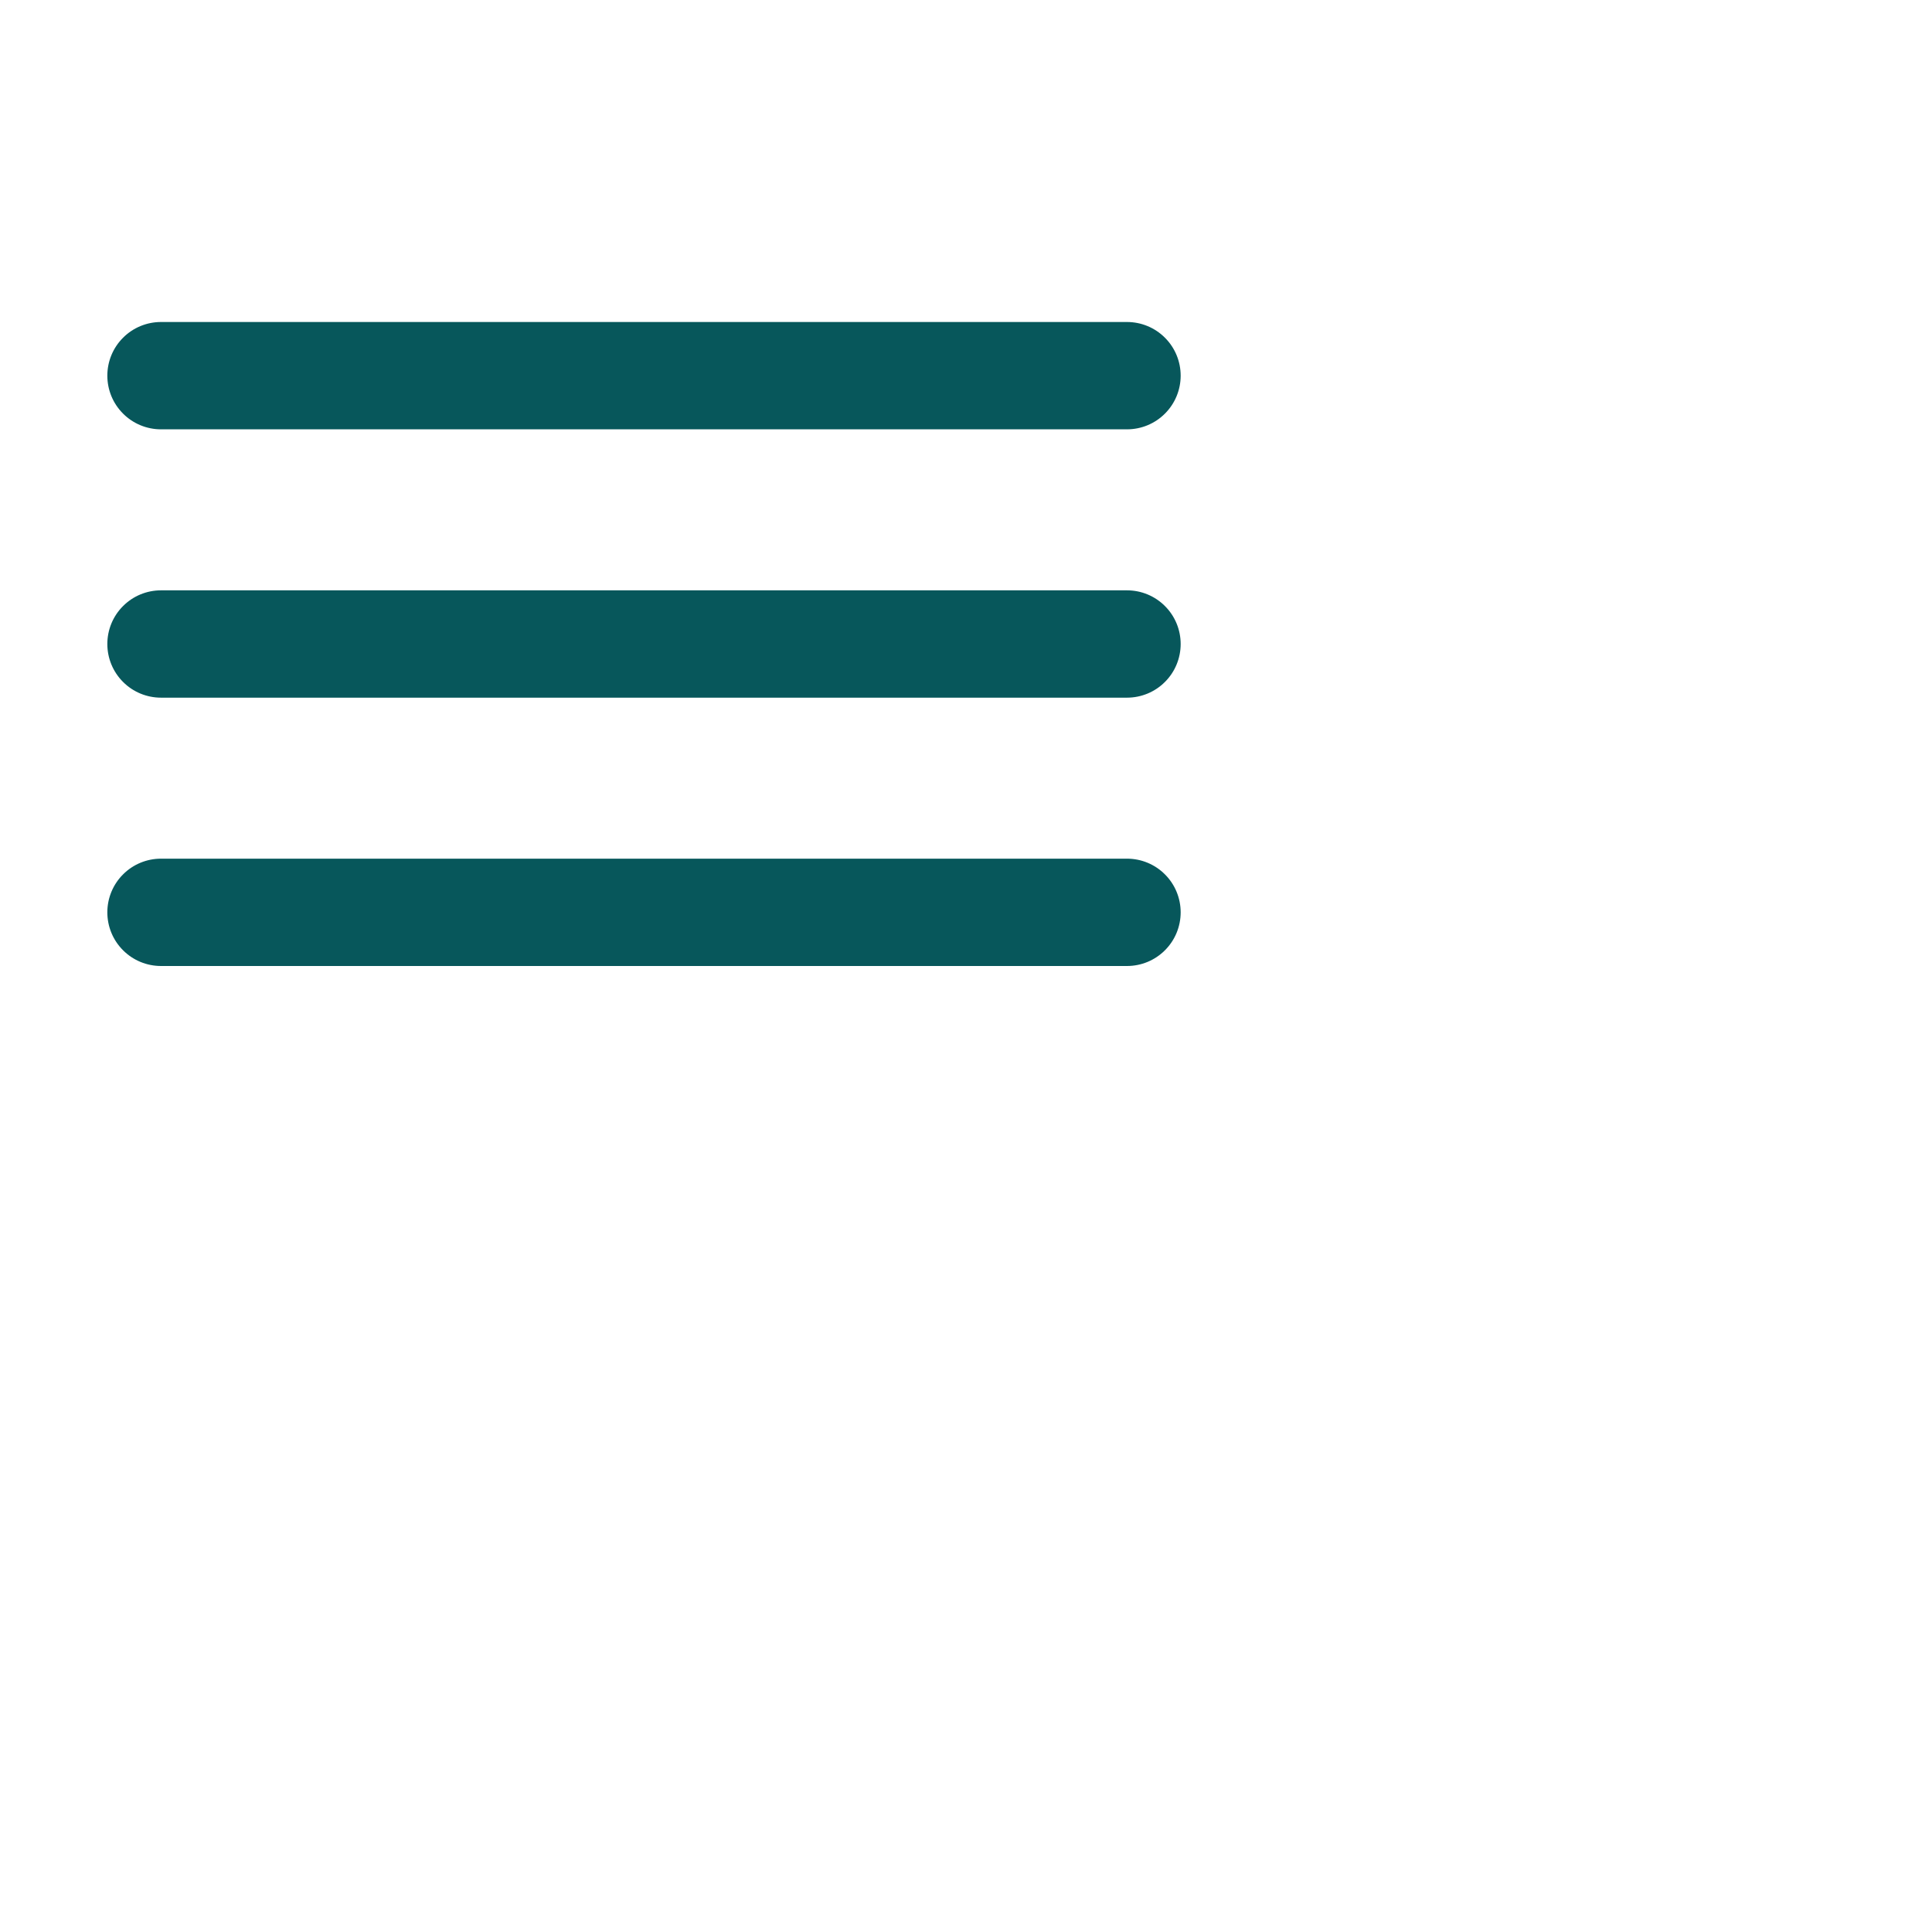
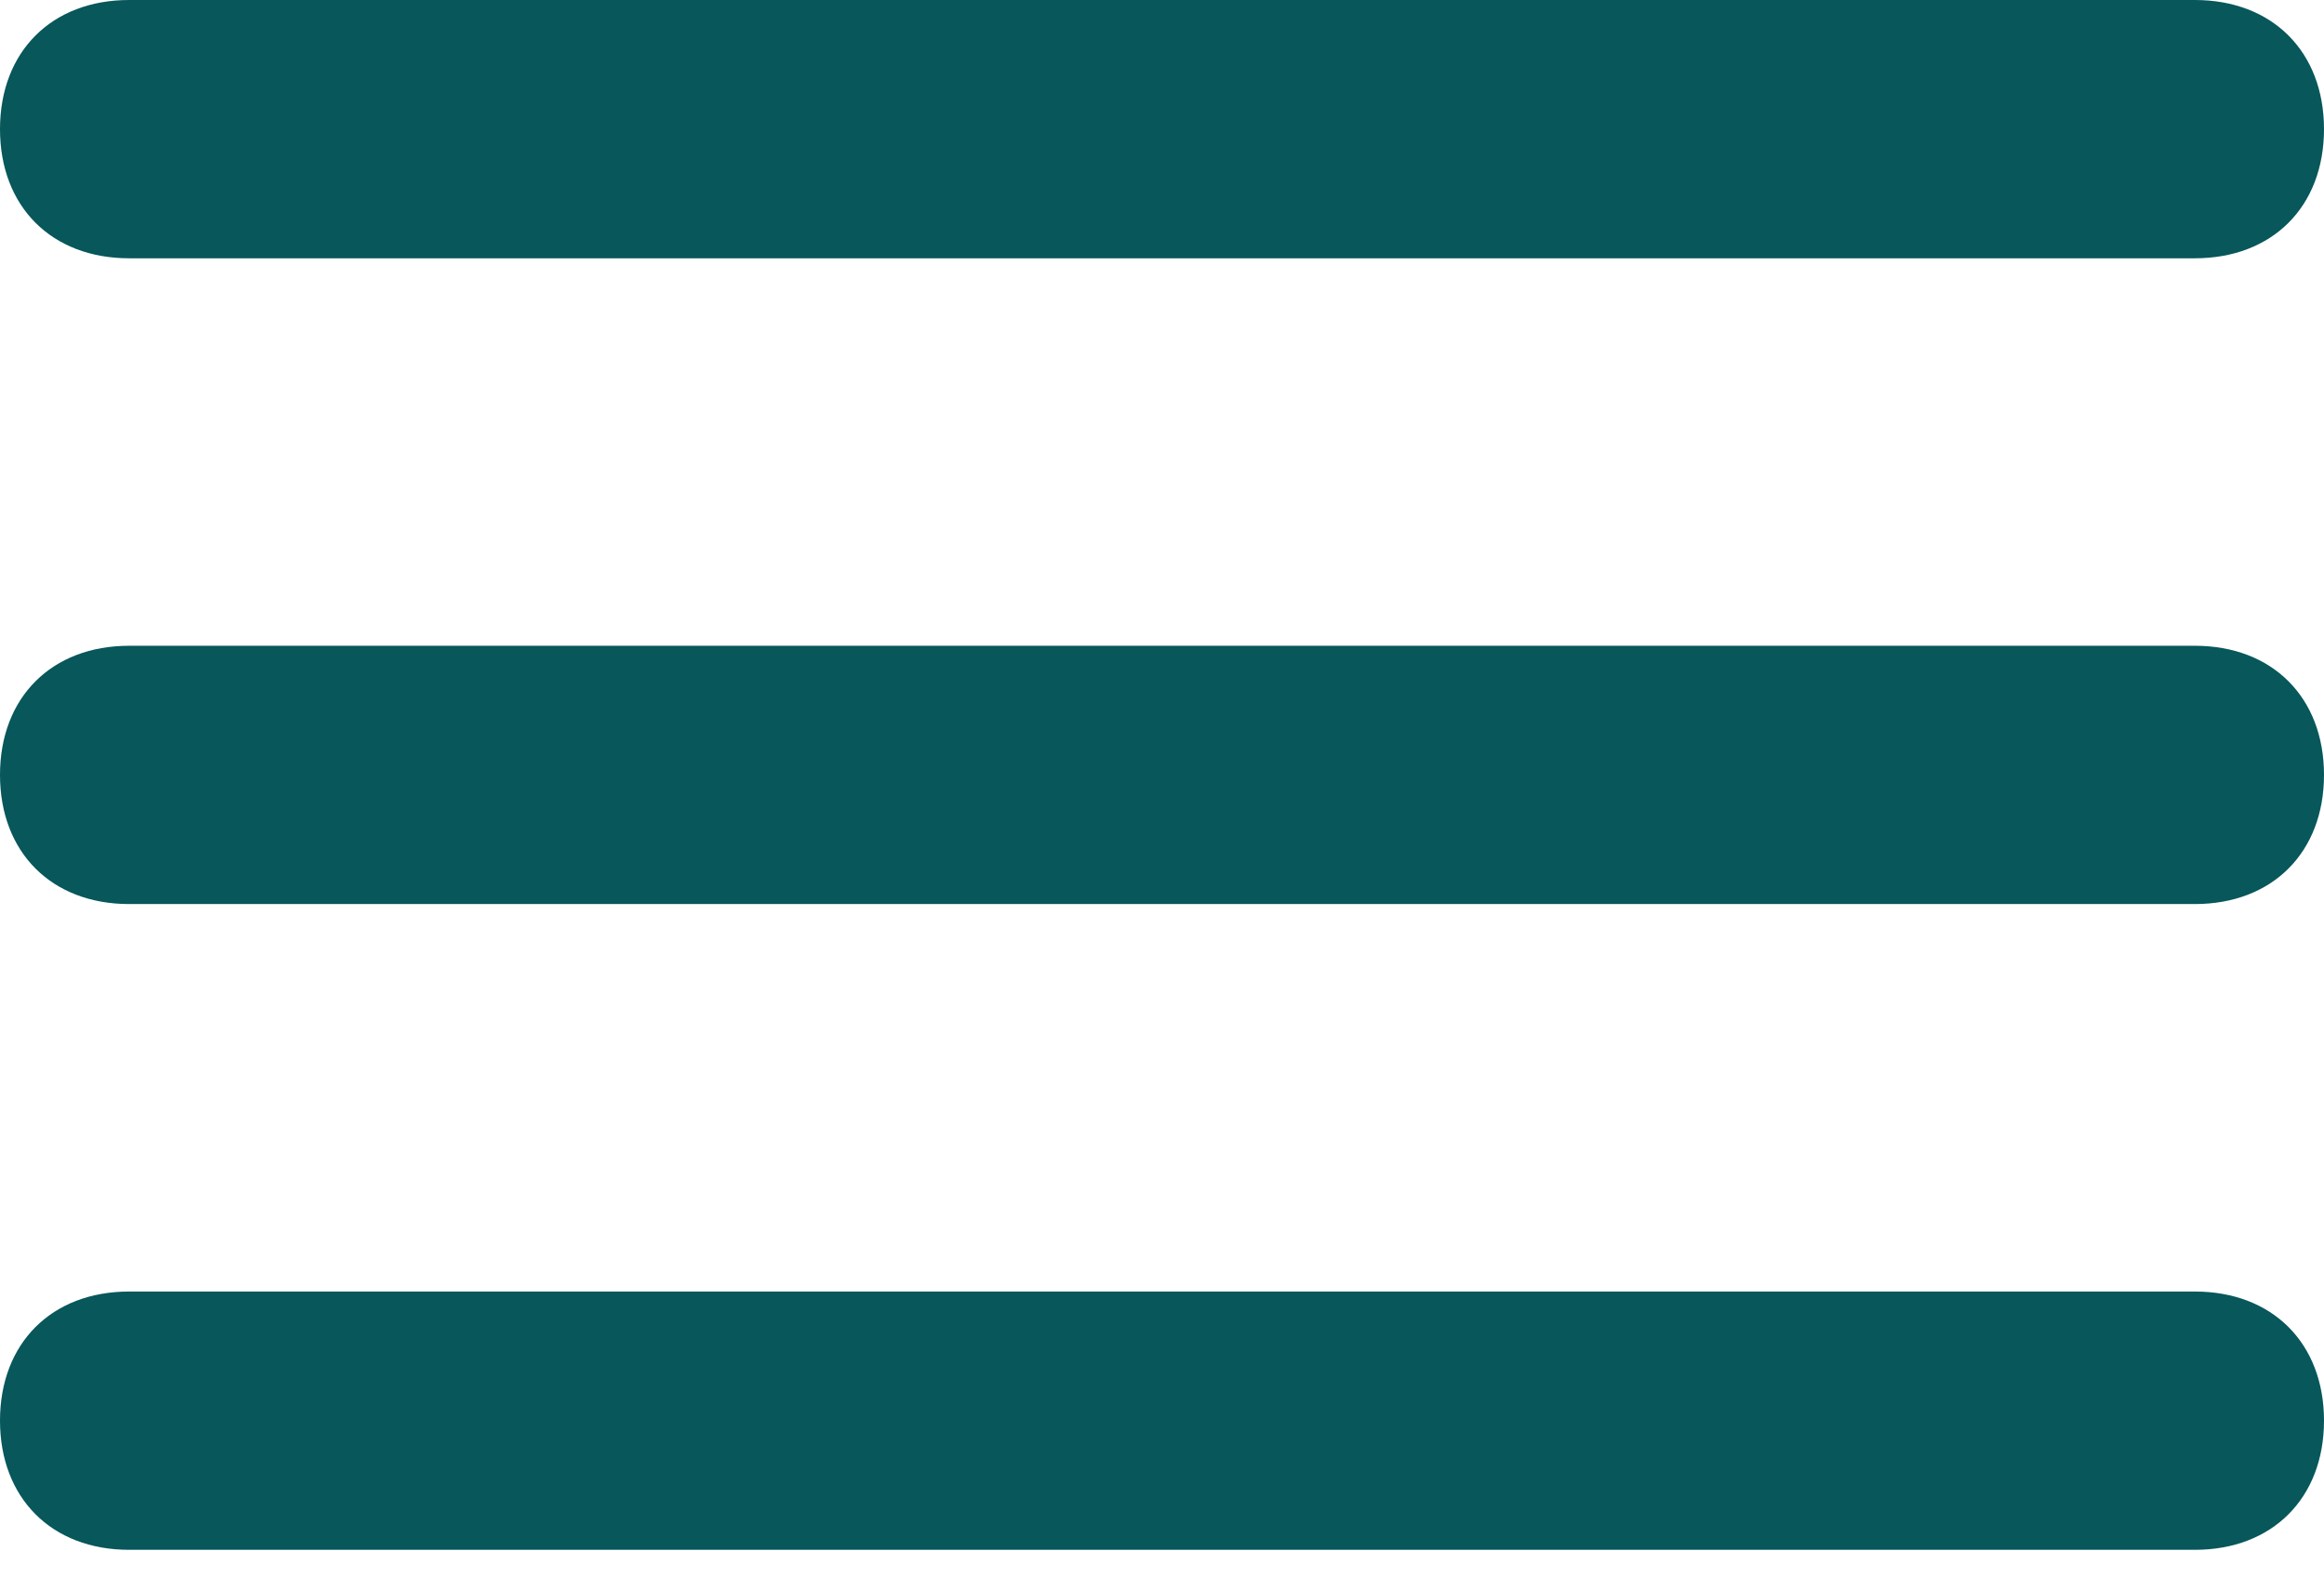
- <svg xmlns="http://www.w3.org/2000/svg" width="36" height="36" viewBox="0 0 36 36" fill="none">
-   <path d="M3 8H21C21.265 8 21.52 7.895 21.707 7.707C21.895 7.52 22 7.265 22 7C22 6.735 21.895 6.48 21.707 6.293C21.52 6.105 21.265 6 21 6H3C2.735 6 2.48 6.105 2.293 6.293C2.105 6.48 2 6.735 2 7C2 7.265 2.105 7.52 2.293 7.707C2.48 7.895 2.735 8 3 8ZM21 16H3C2.735 16 2.48 16.105 2.293 16.293C2.105 16.48 2 16.735 2 17C2 17.265 2.105 17.52 2.293 17.707C2.48 17.895 2.735 18 3 18H21C21.265 18 21.52 17.895 21.707 17.707C21.895 17.52 22 17.265 22 17C22 16.735 21.895 16.48 21.707 16.293C21.52 16.105 21.265 16 21 16ZM21 11H3C2.735 11 2.48 11.105 2.293 11.293C2.105 11.48 2 11.735 2 12C2 12.265 2.105 12.52 2.293 12.707C2.48 12.895 2.735 13 3 13H21C21.265 13 21.52 12.895 21.707 12.707C21.895 12.52 22 12.265 22 12C22 11.735 21.895 11.48 21.707 11.293C21.52 11.105 21.265 11 21 11Z" fill="#07575B" />
+ <svg xmlns="http://www.w3.org/2000/svg" width="28" height="19" viewBox="0 0 28 19" fill="none">
+   <path d="M26.444 7.778H1.556C0.622 7.778 0 8.4 0 9.333C0 10.267 0.622 10.889 1.556 10.889H26.444C27.378 10.889 28 10.267 28 9.333C28 8.4 27.378 7.778 26.444 7.778ZM1.556 3.111H26.444C27.378 3.111 28 2.489 28 1.556C28 0.622 27.378 0 26.444 0H1.556C0.622 0 0 0.622 0 1.556C0 2.489 0.622 3.111 1.556 3.111ZM26.444 15.556H1.556C0.622 15.556 0 16.178 0 17.111C0 18.044 0.622 18.667 1.556 18.667H26.444C27.378 18.667 28 18.044 28 17.111C28 16.178 27.378 15.556 26.444 15.556Z" fill="#07575B" />
</svg>
